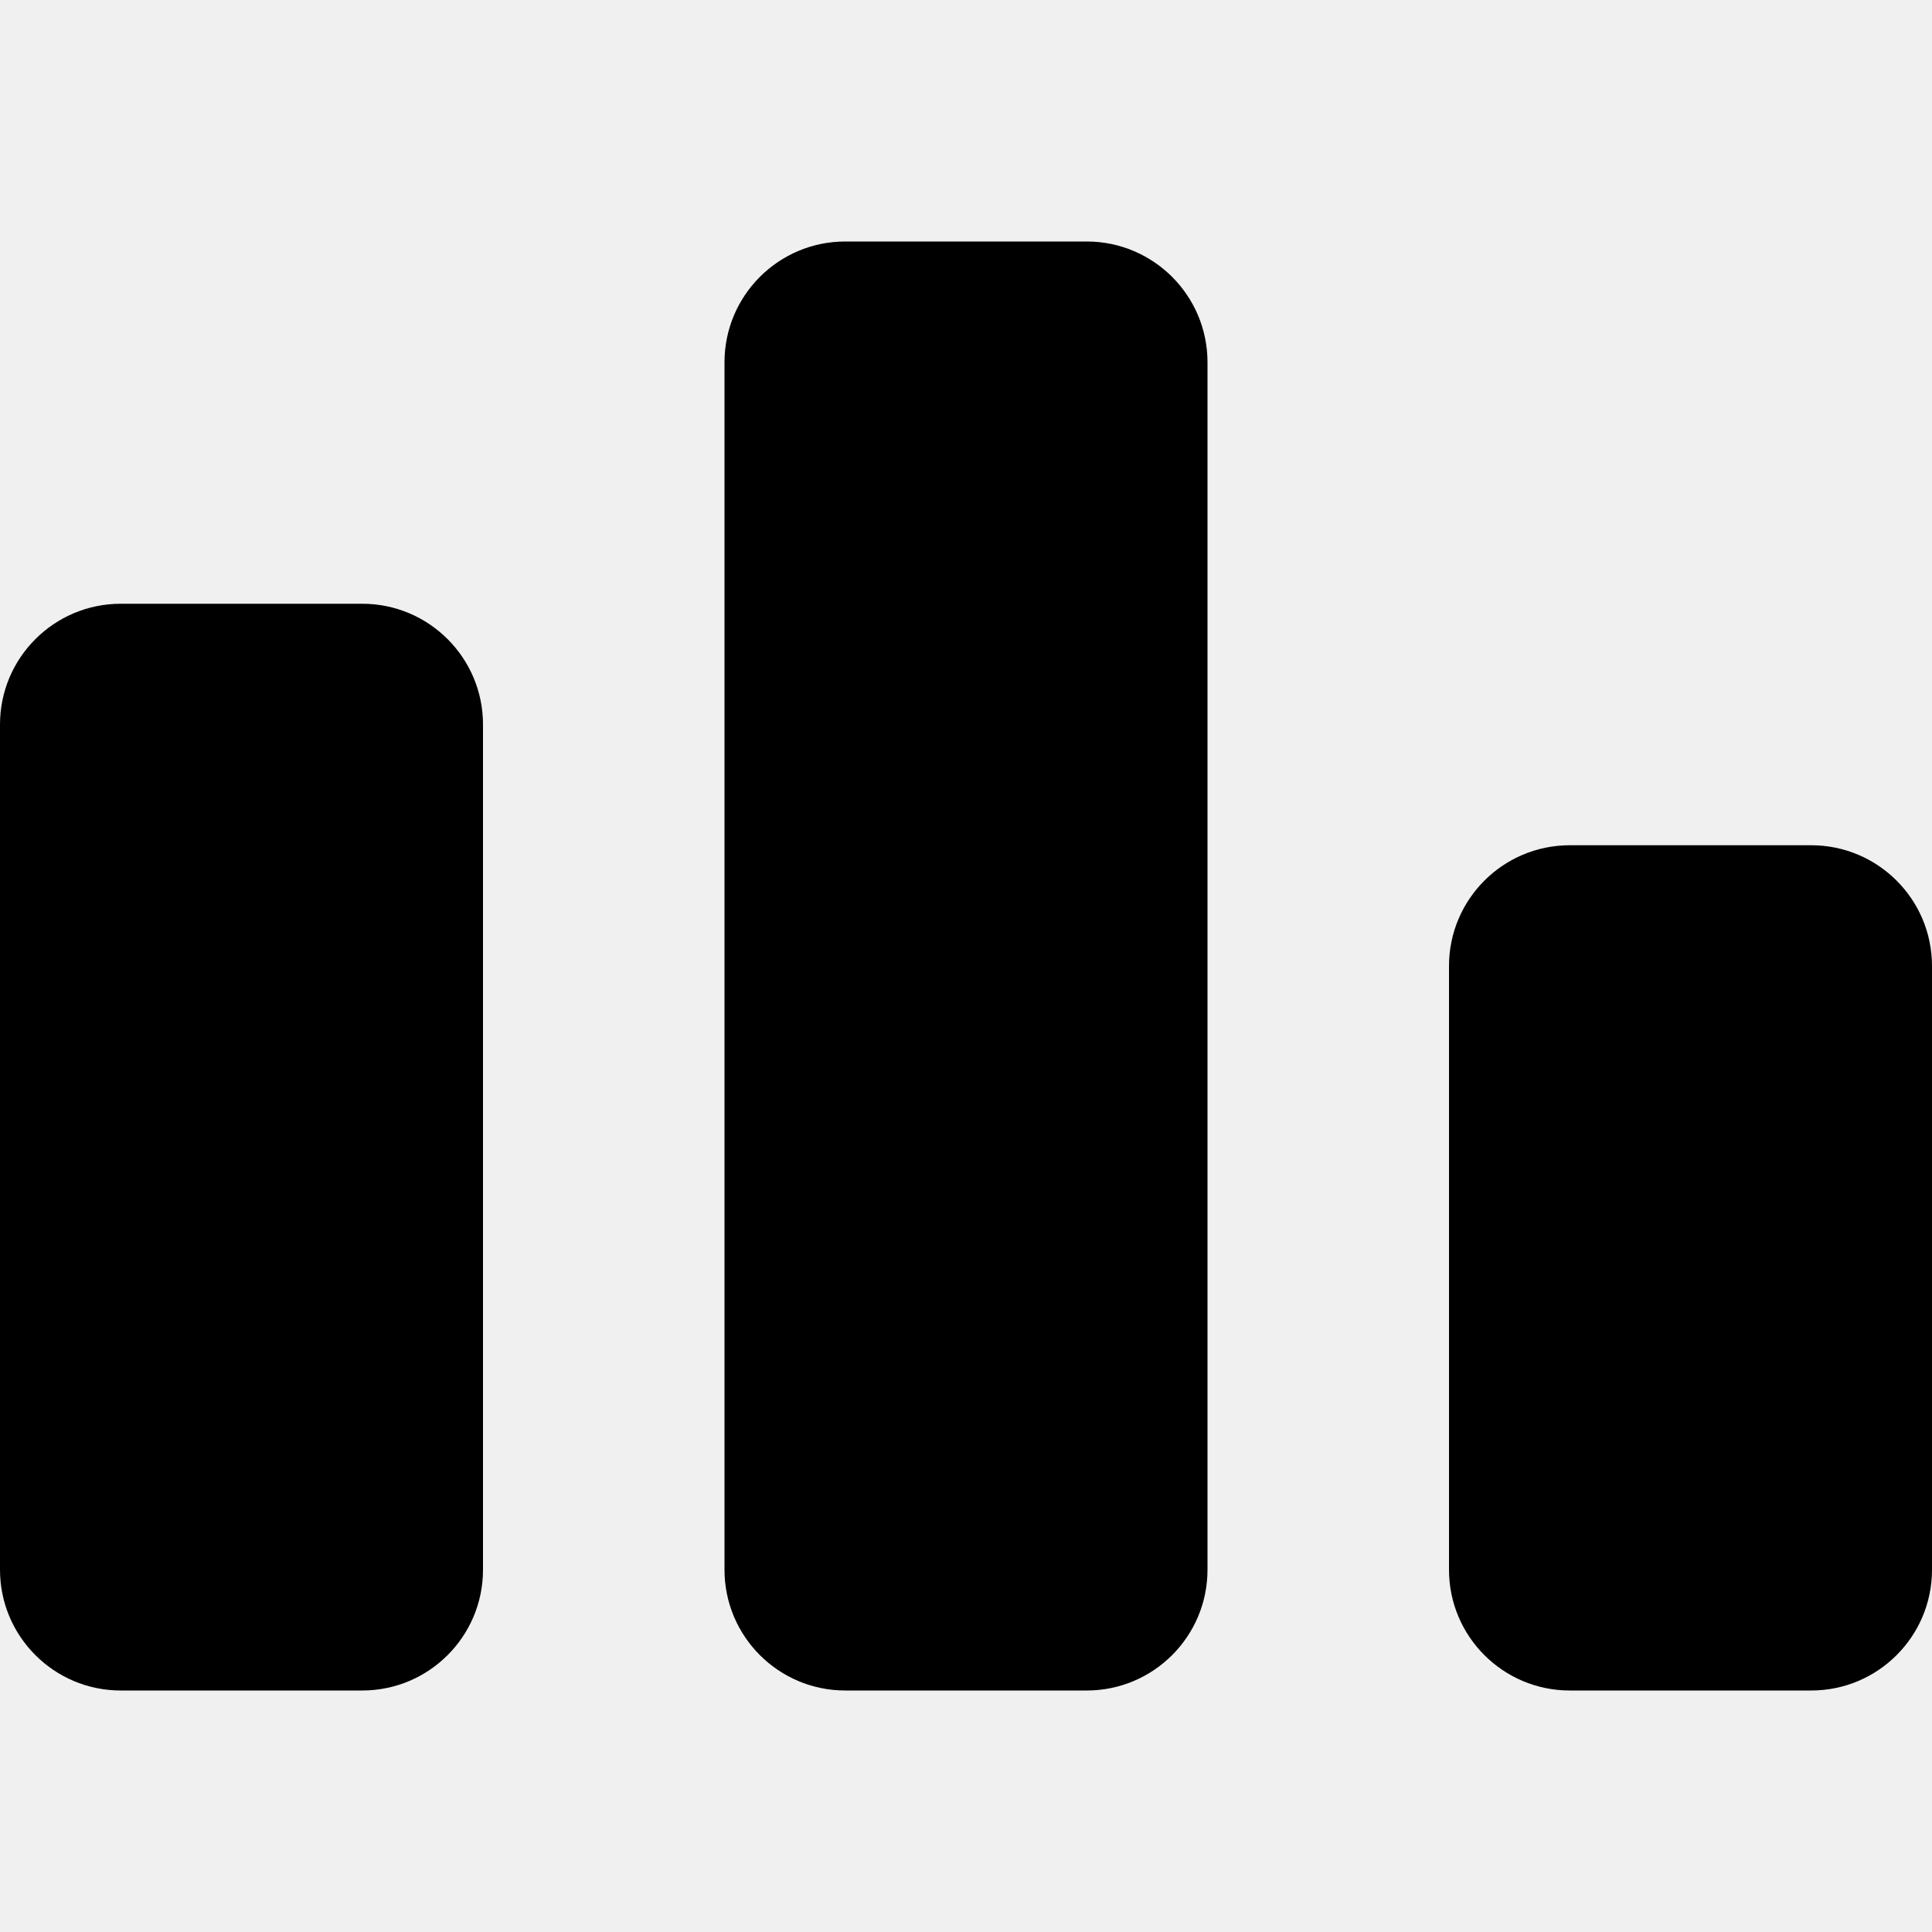
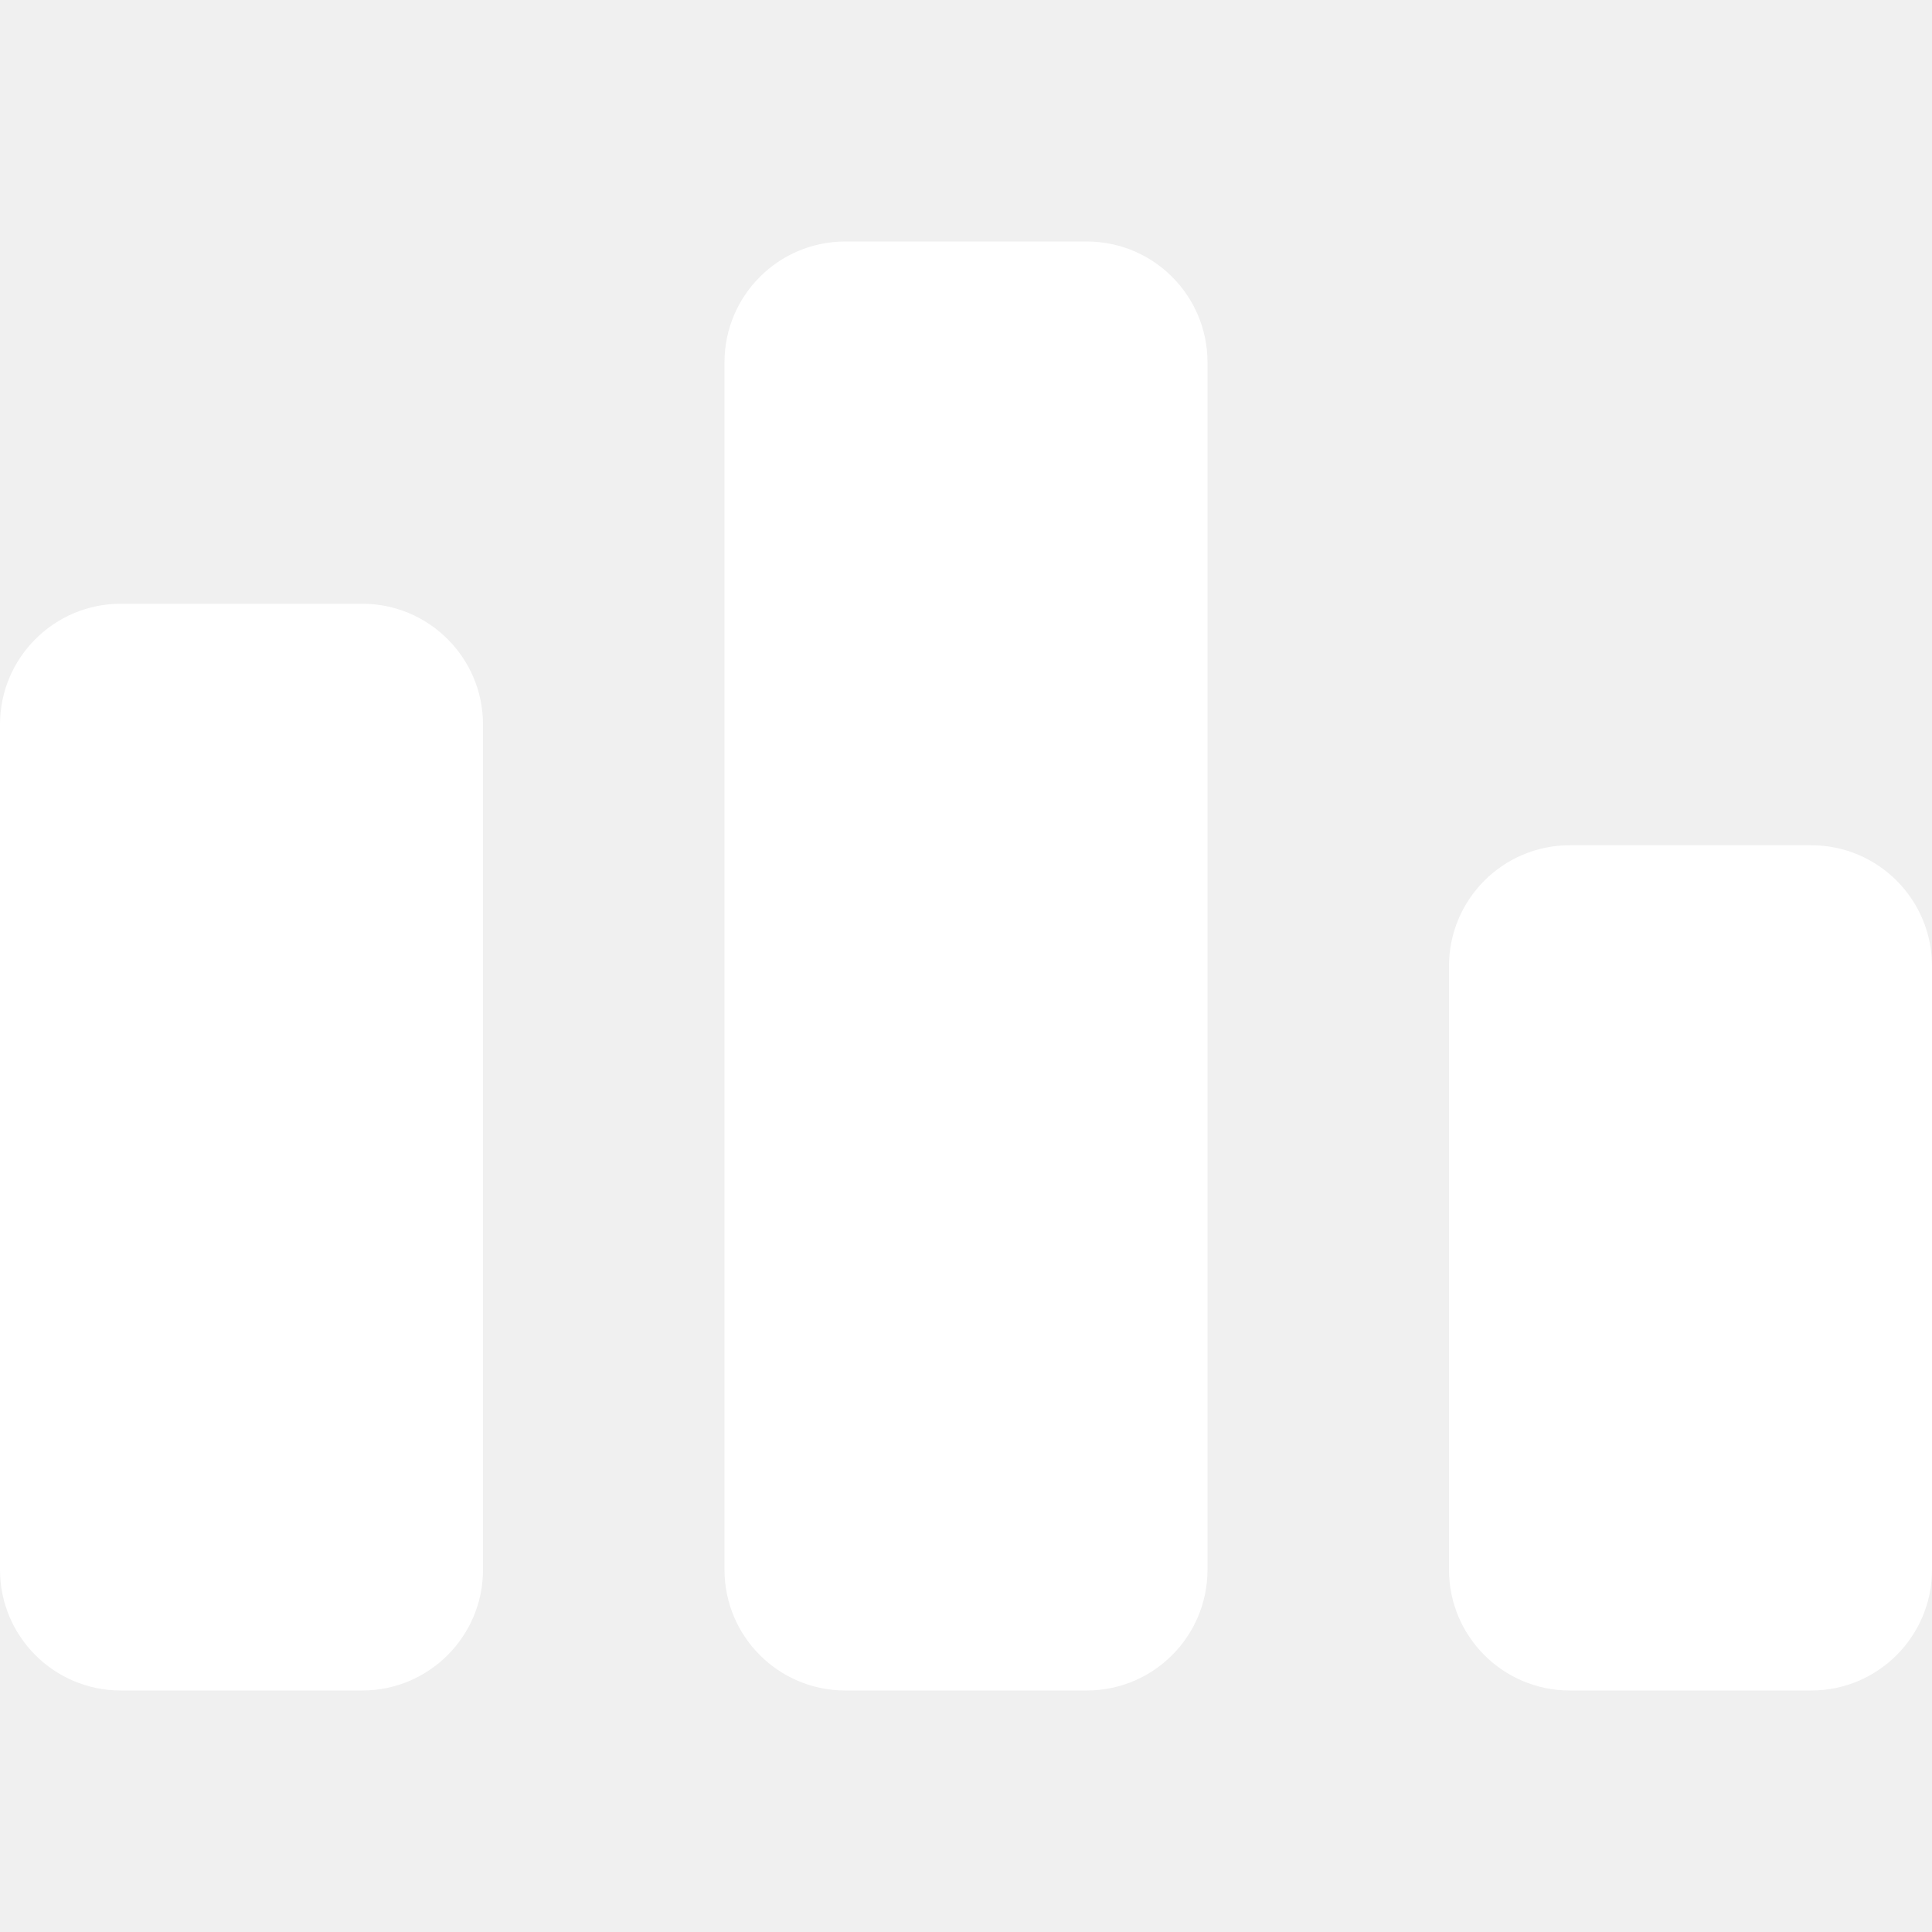
<svg xmlns="http://www.w3.org/2000/svg" viewBox="0 0 16 16" fill-rule="evenodd" clip-rule="evenodd" stroke-linejoin="round" stroke-miterlimit="1.414">
-   <path d="M3 5c.552 0 1 .448 1 1v7c0 .552-.448 1-1 1H1c-.552 0-1-.448-1-1V6c0-.552.448-1 1-1h2zm6-3c.552 0 1 .448 1 1v10c0 .552-.448 1-1 1H7c-.552 0-1-.448-1-1V3c0-.552.448-1 1-1h2zm6 5c.552 0 1 .448 1 1v5c0 .552-.448 1-1 1h-2c-.552 0-1-.448-1-1V8c0-.552.448-1 1-1h2z" />
+   <path fill="white" d="M3 5c.552 0 1 .448 1 1v7c0 .552-.448 1-1 1H1c-.552 0-1-.448-1-1V6c0-.552.448-1 1-1h2zm6-3c.552 0 1 .448 1 1v10c0 .552-.448 1-1 1H7c-.552 0-1-.448-1-1V3c0-.552.448-1 1-1h2zm6 5c.552 0 1 .448 1 1v5c0 .552-.448 1-1 1h-2c-.552 0-1-.448-1-1V8c0-.552.448-1 1-1h2z" />
</svg>
